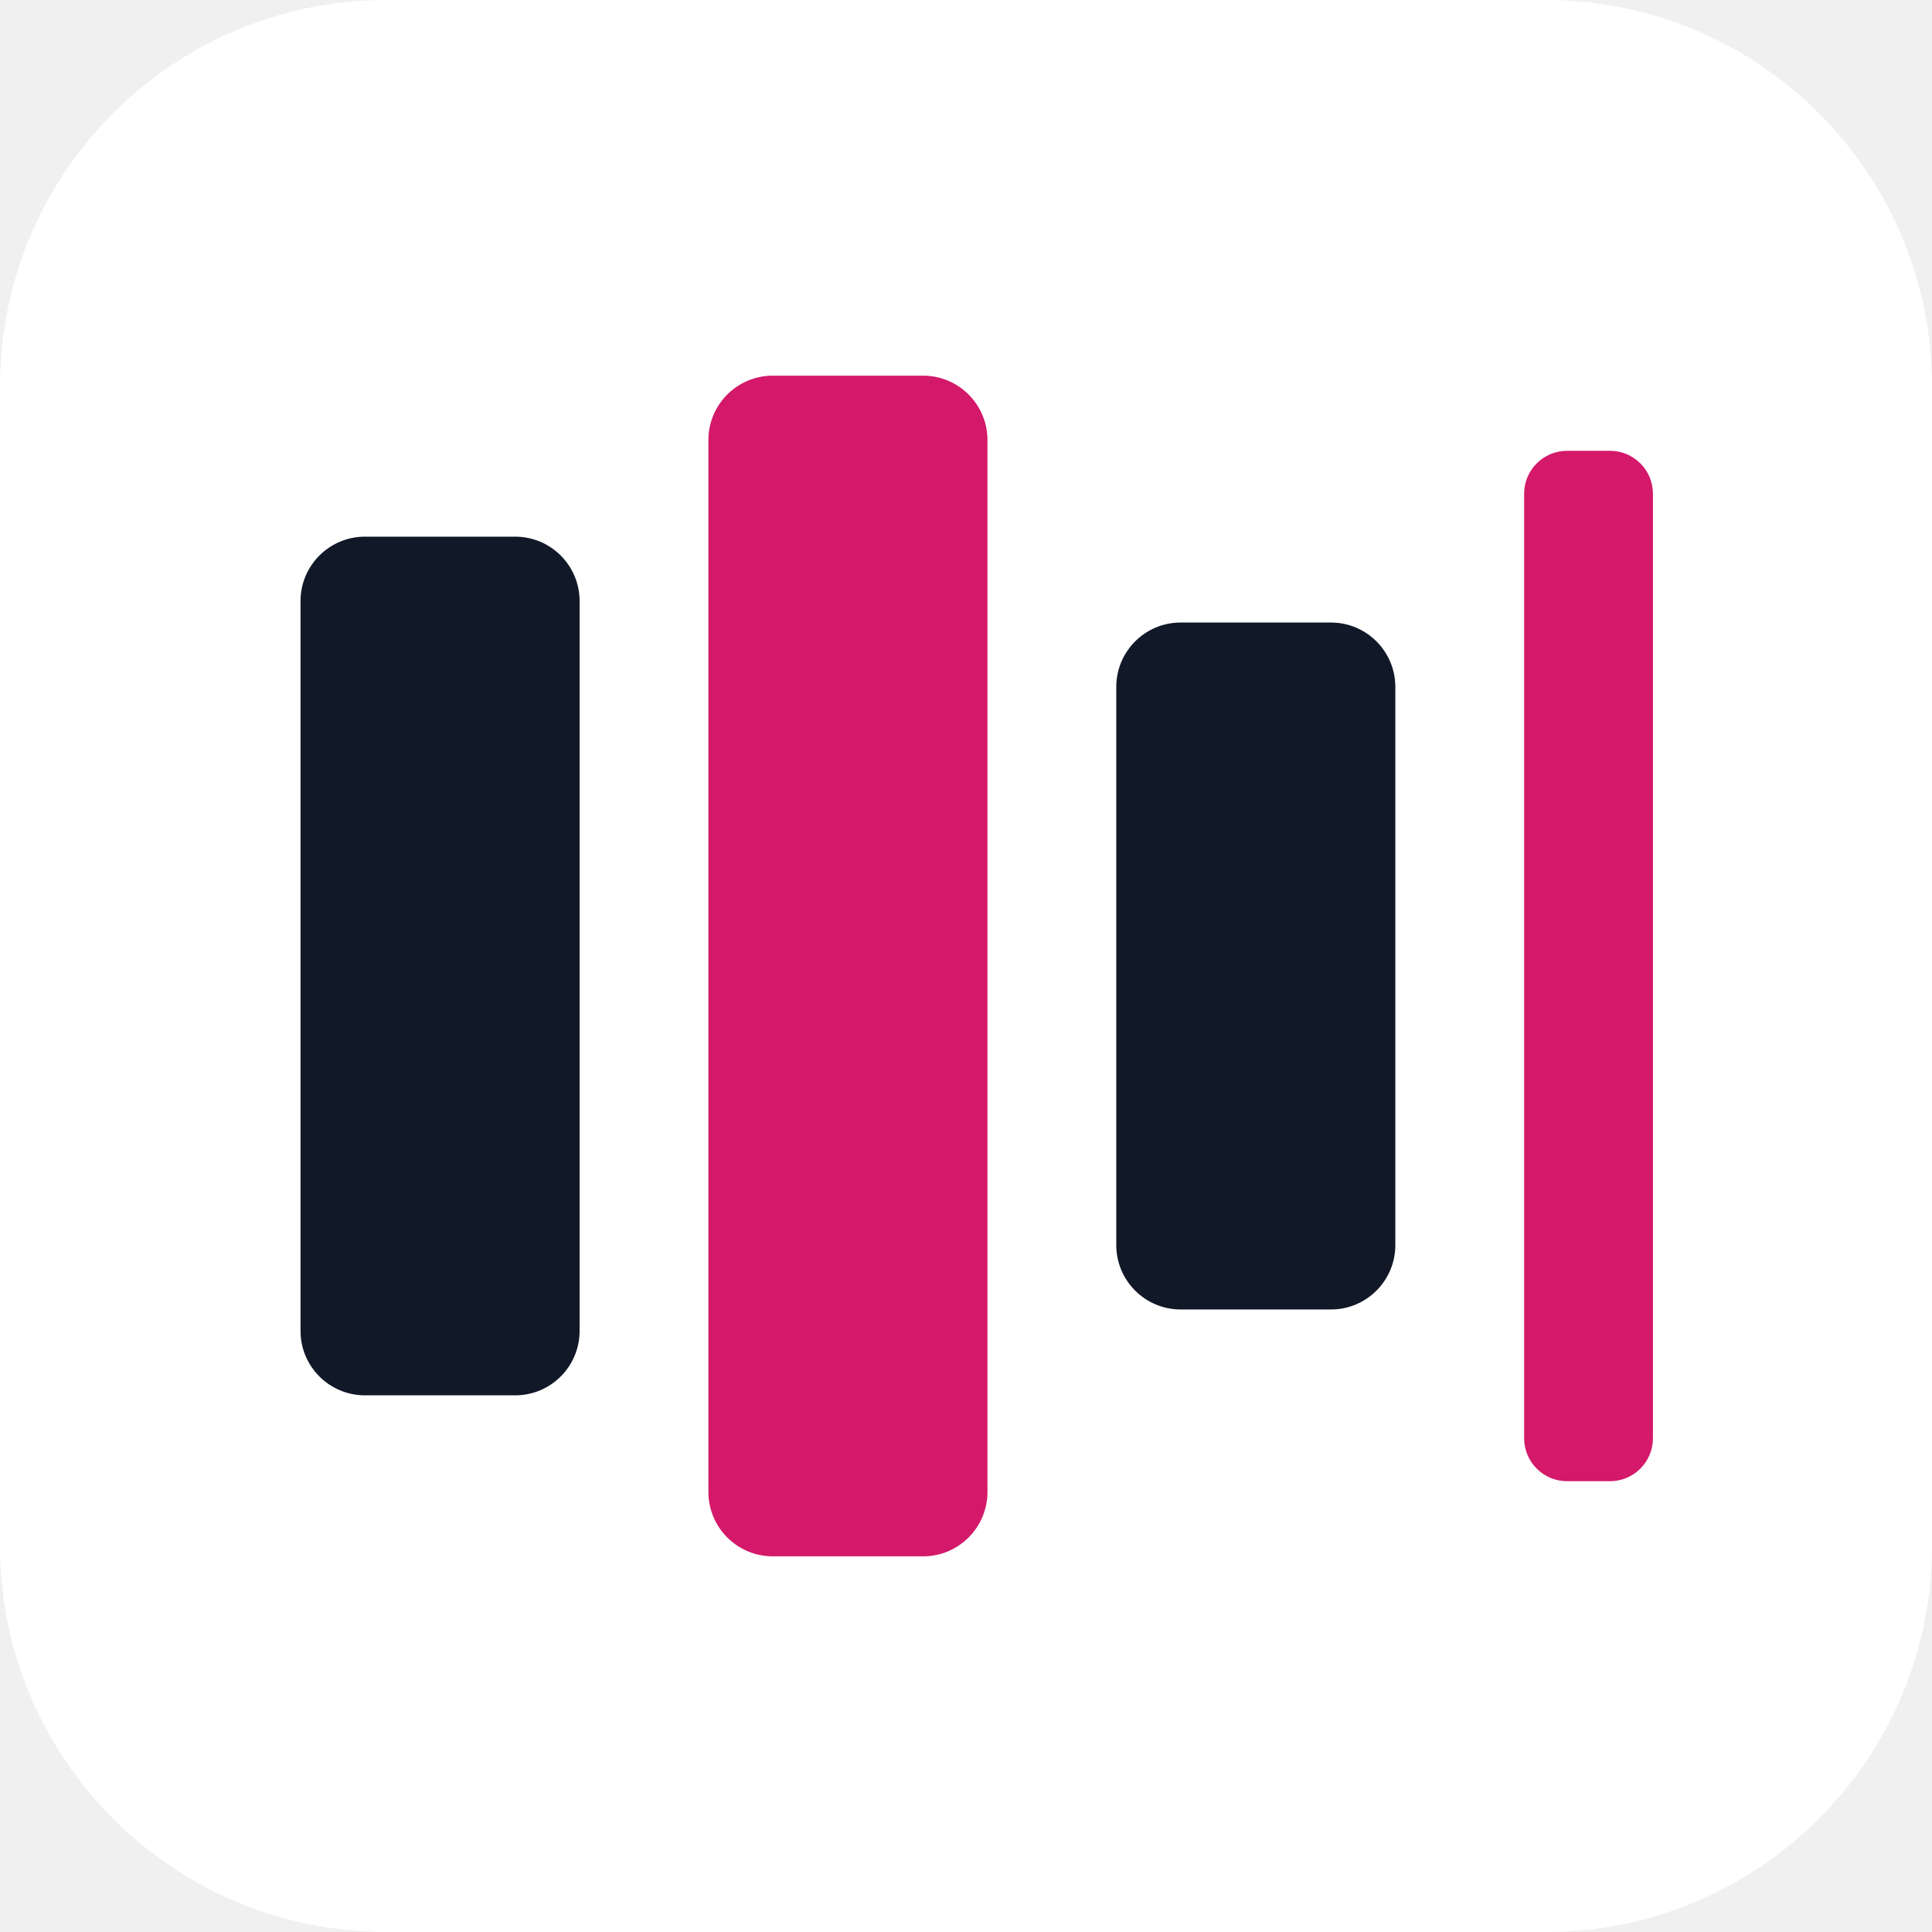
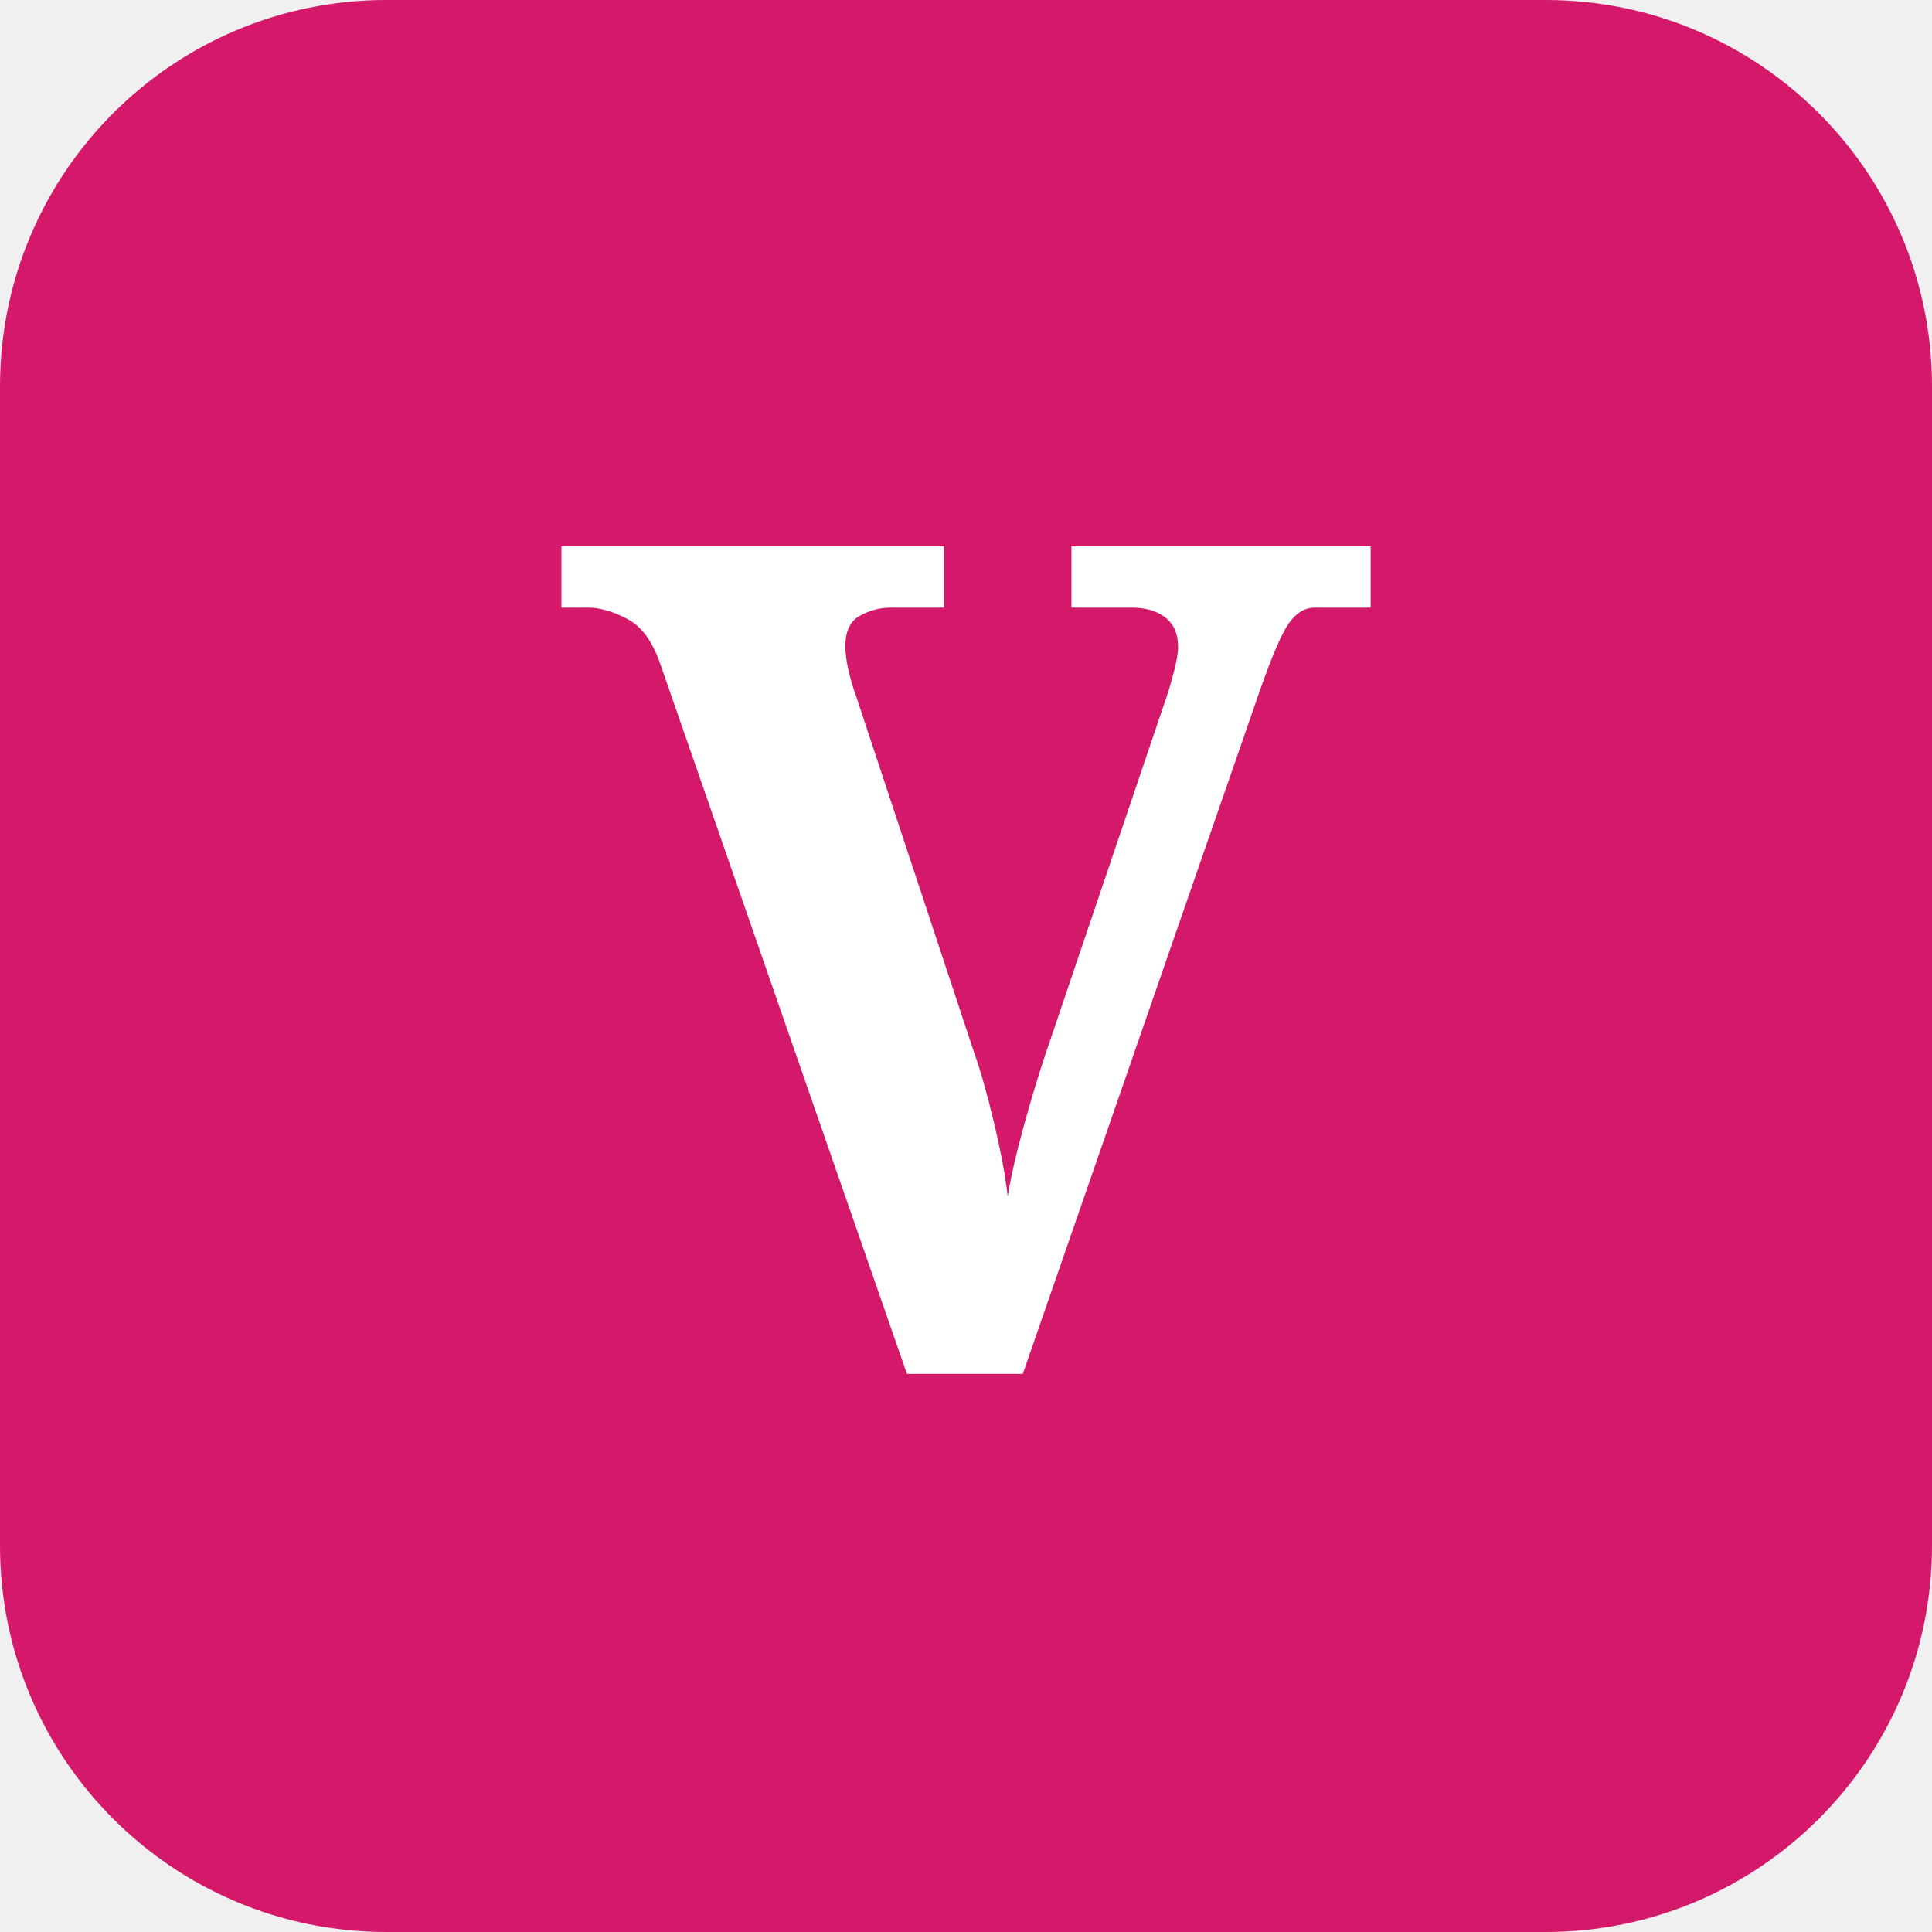
<svg xmlns="http://www.w3.org/2000/svg" width="180" height="180" viewBox="0 0 180 180" fill="none">
-   <rect width="180" height="180" rx="36" fill="#FFFFFF" />
-   <rect x="28" y="50" width="26" height="80" rx="6" fill="#111827" />
-   <rect x="66" y="35" width="26" height="110" rx="6" fill="#D4196A" />
-   <rect x="104" y="58" width="26" height="64" rx="6" fill="#111827" />
-   <rect x="142" y="42" width="12" height="96" rx="4" fill="#D4196A" />
+   <rect width="180" height="180" rx="36" fill="#D4196A" />
+   <text x="90" y="128" font-family="Georgia, serif" font-size="108" font-weight="700" fill="#FFFFFF" text-anchor="middle">V</text>
</svg>
